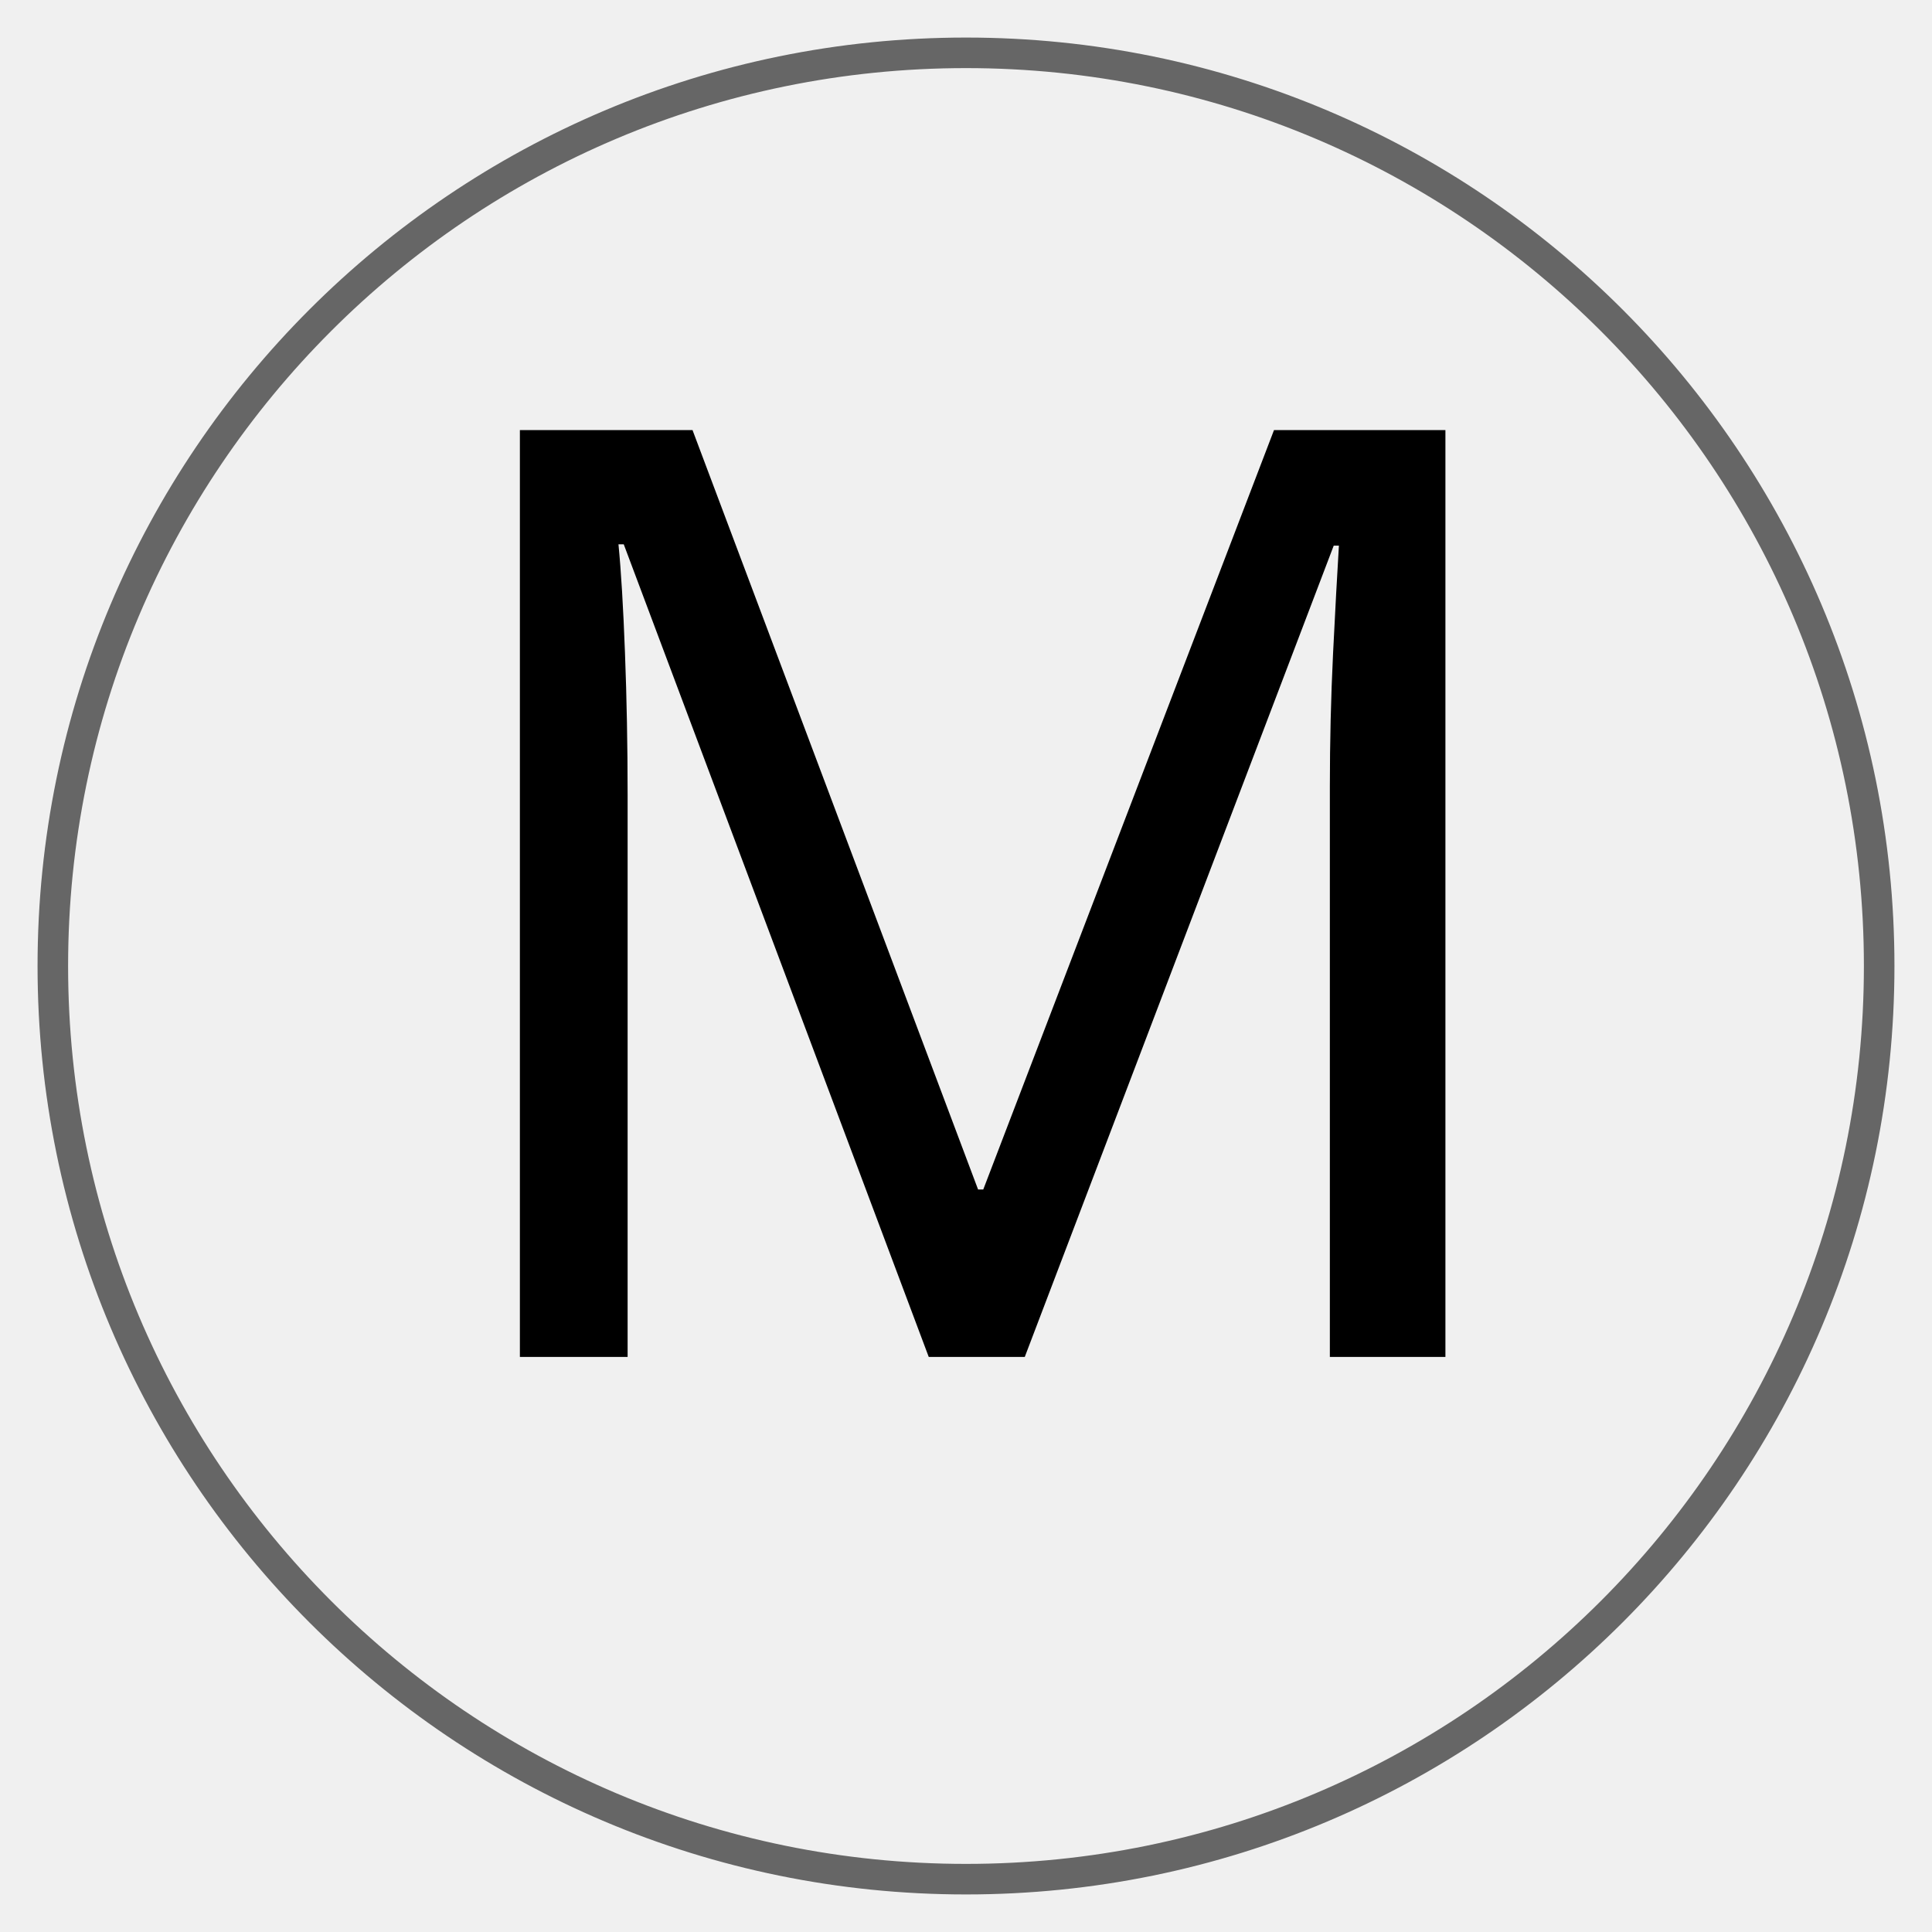
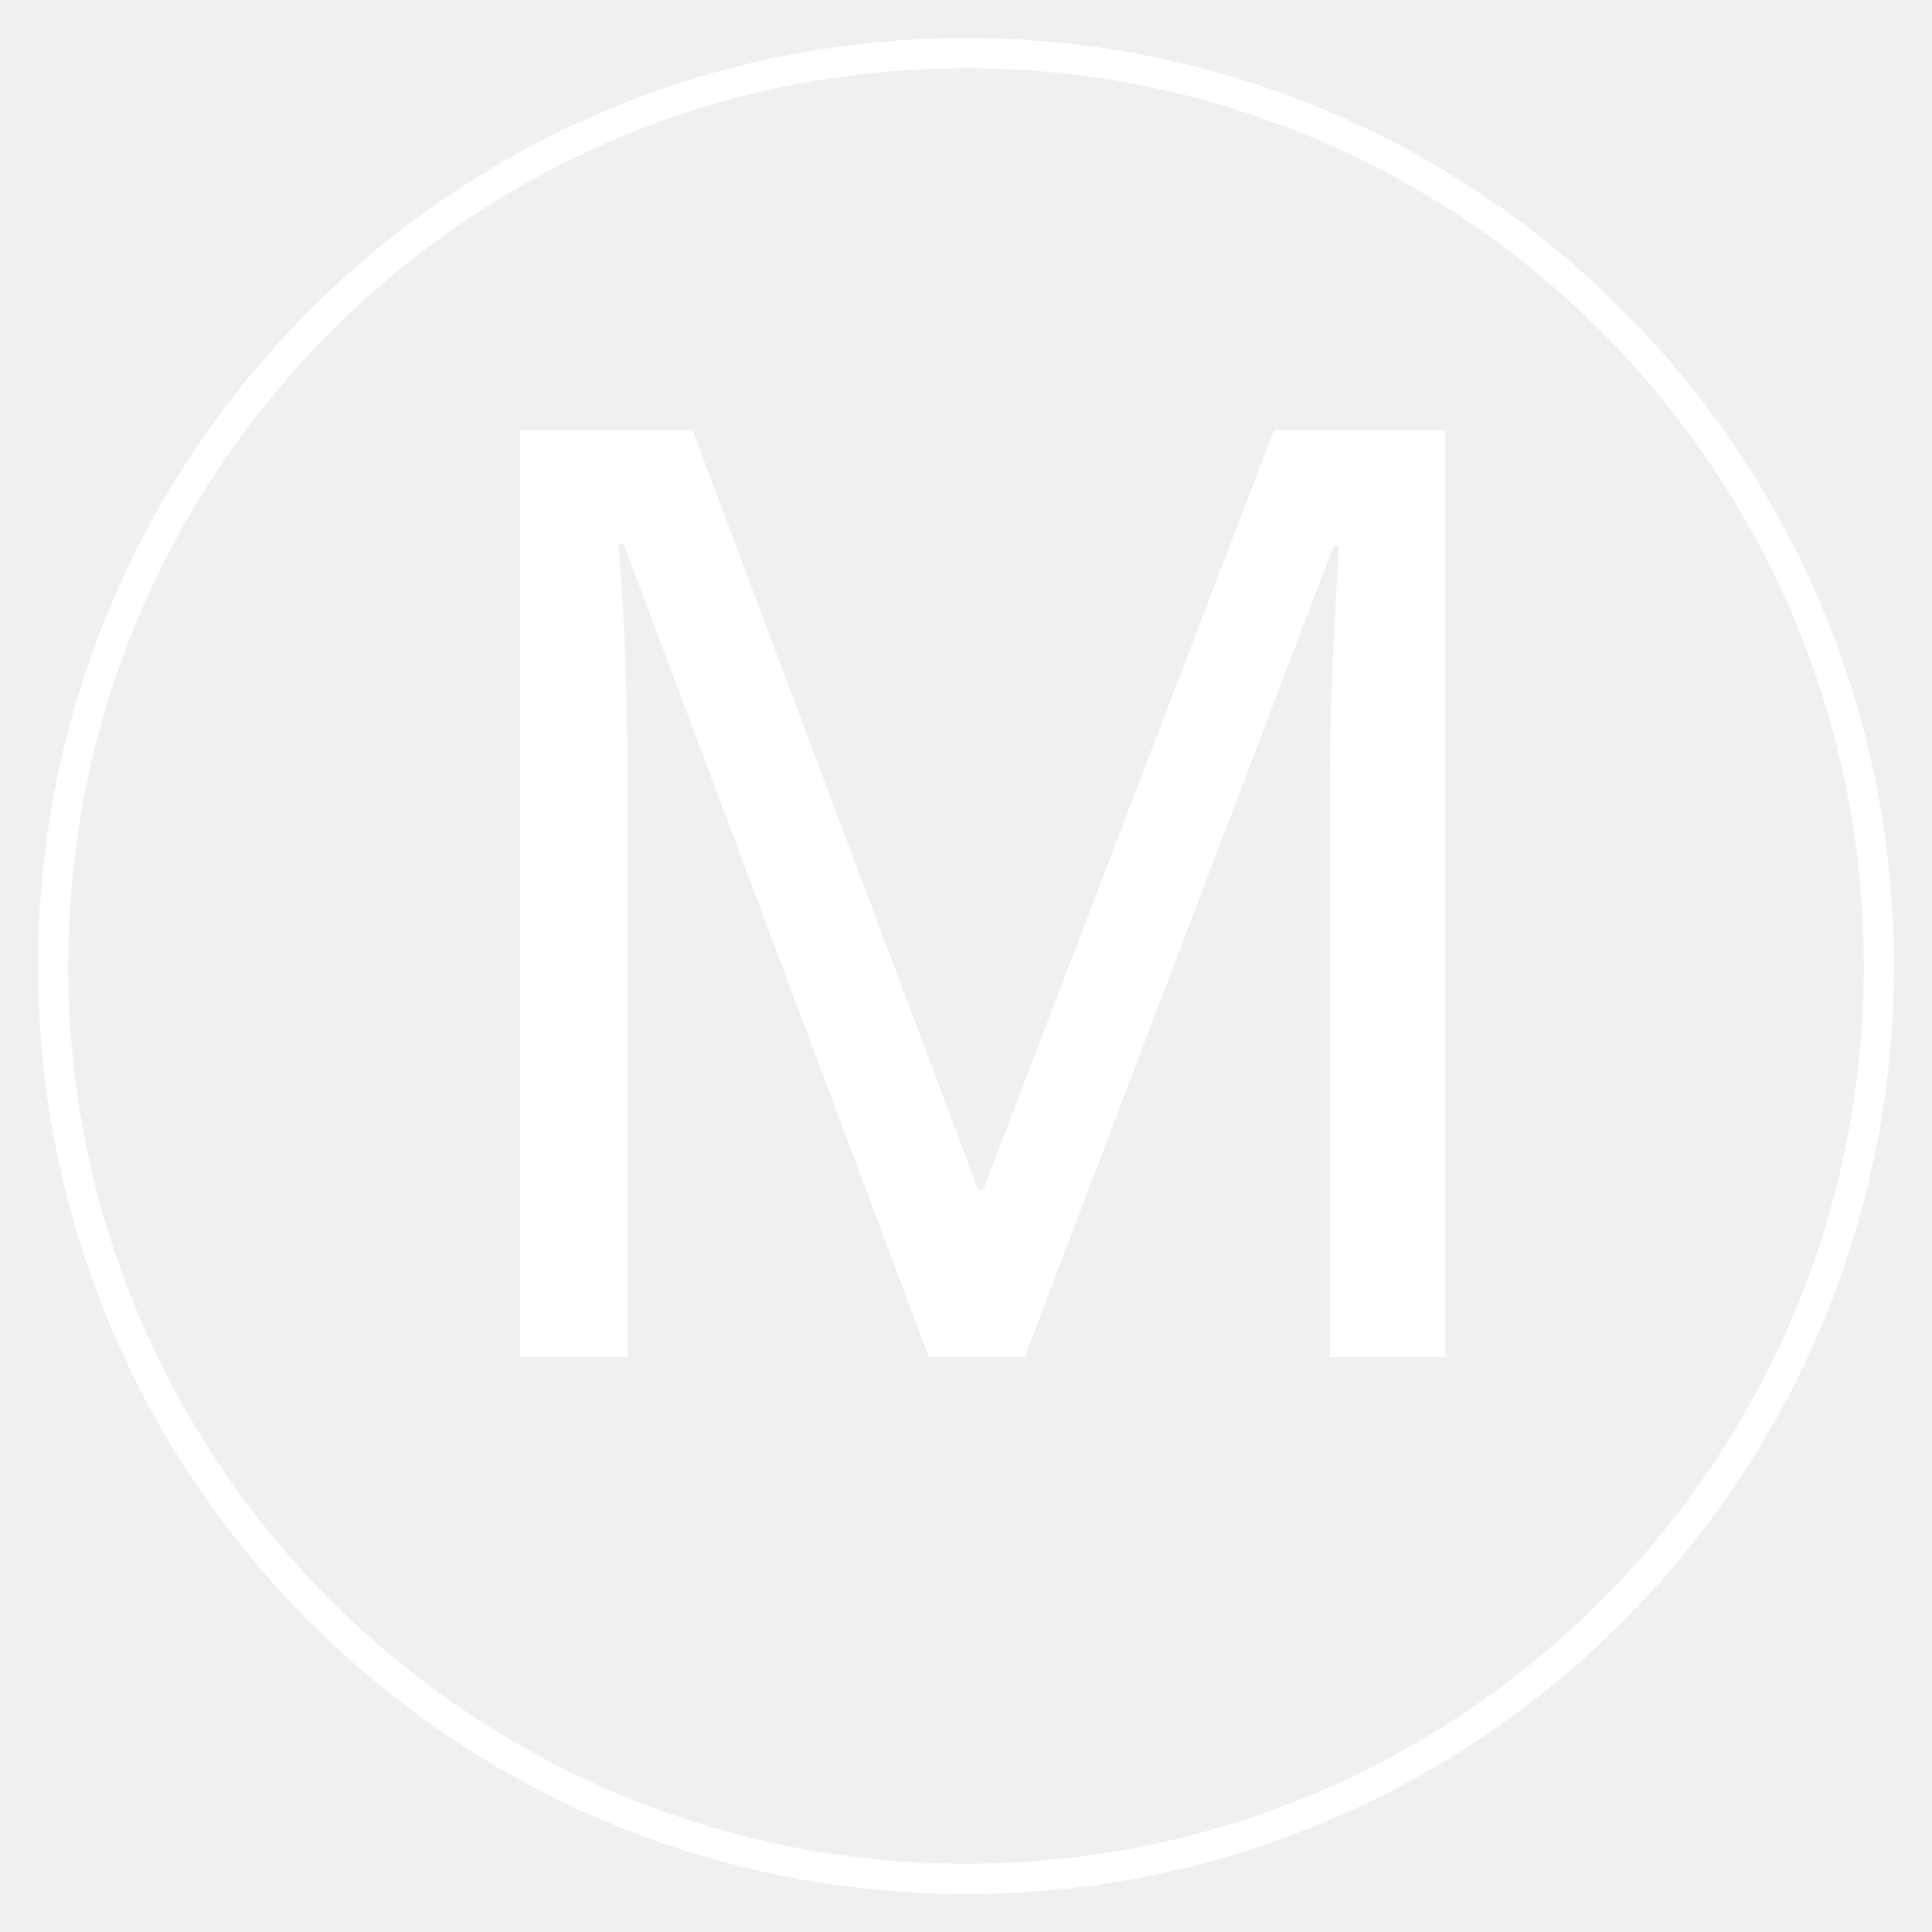
- <svg xmlns="http://www.w3.org/2000/svg" id="Layer_1" data-name="Layer 1" viewBox="0 0 320 320">
-   <defs>
-     <style>.cls-1{fill:none;stroke:#666;stroke-miterlimit:10;stroke-width:5.06px;}.cls-2{font-size:215px;font-family:MongolianBaiti, Mongolian Baiti;}</style>
-   </defs>
-   <g id="Medium_Icon" data-name="Medium Icon">
-     <circle class="cls-1" cx="160" cy="160" r="151.25" />
-     <text class="cls-2" transform="translate(65.25 224.75)">M</text>
+ <svg xmlns="http://www.w3.org/2000/svg" version="1.1" id="Layer_1" x="0px" y="0px" viewBox="0 0 320 320" style="enable-background:new 0 0 320 320;" xml:space="preserve">
+   <style type="text/css">
+ 	.st0{fill:none;stroke:#FFFFFF;stroke-width:5;stroke-miterlimit:10;}
+ 	.st1{fill:#FFFFFF;}
+ 	.st2{font-family:'Times-Roman';}
+ 	.st3{font-size:215px;}
+ </style>
+   <g id="Medium_Icon">
+     <circle class="st0" cx="160" cy="160" r="151.2" />
+     <text transform="matrix(1 0 0 1 65.25 224.75)" class="st1 st2 st3">M</text>
  </g>
</svg>
